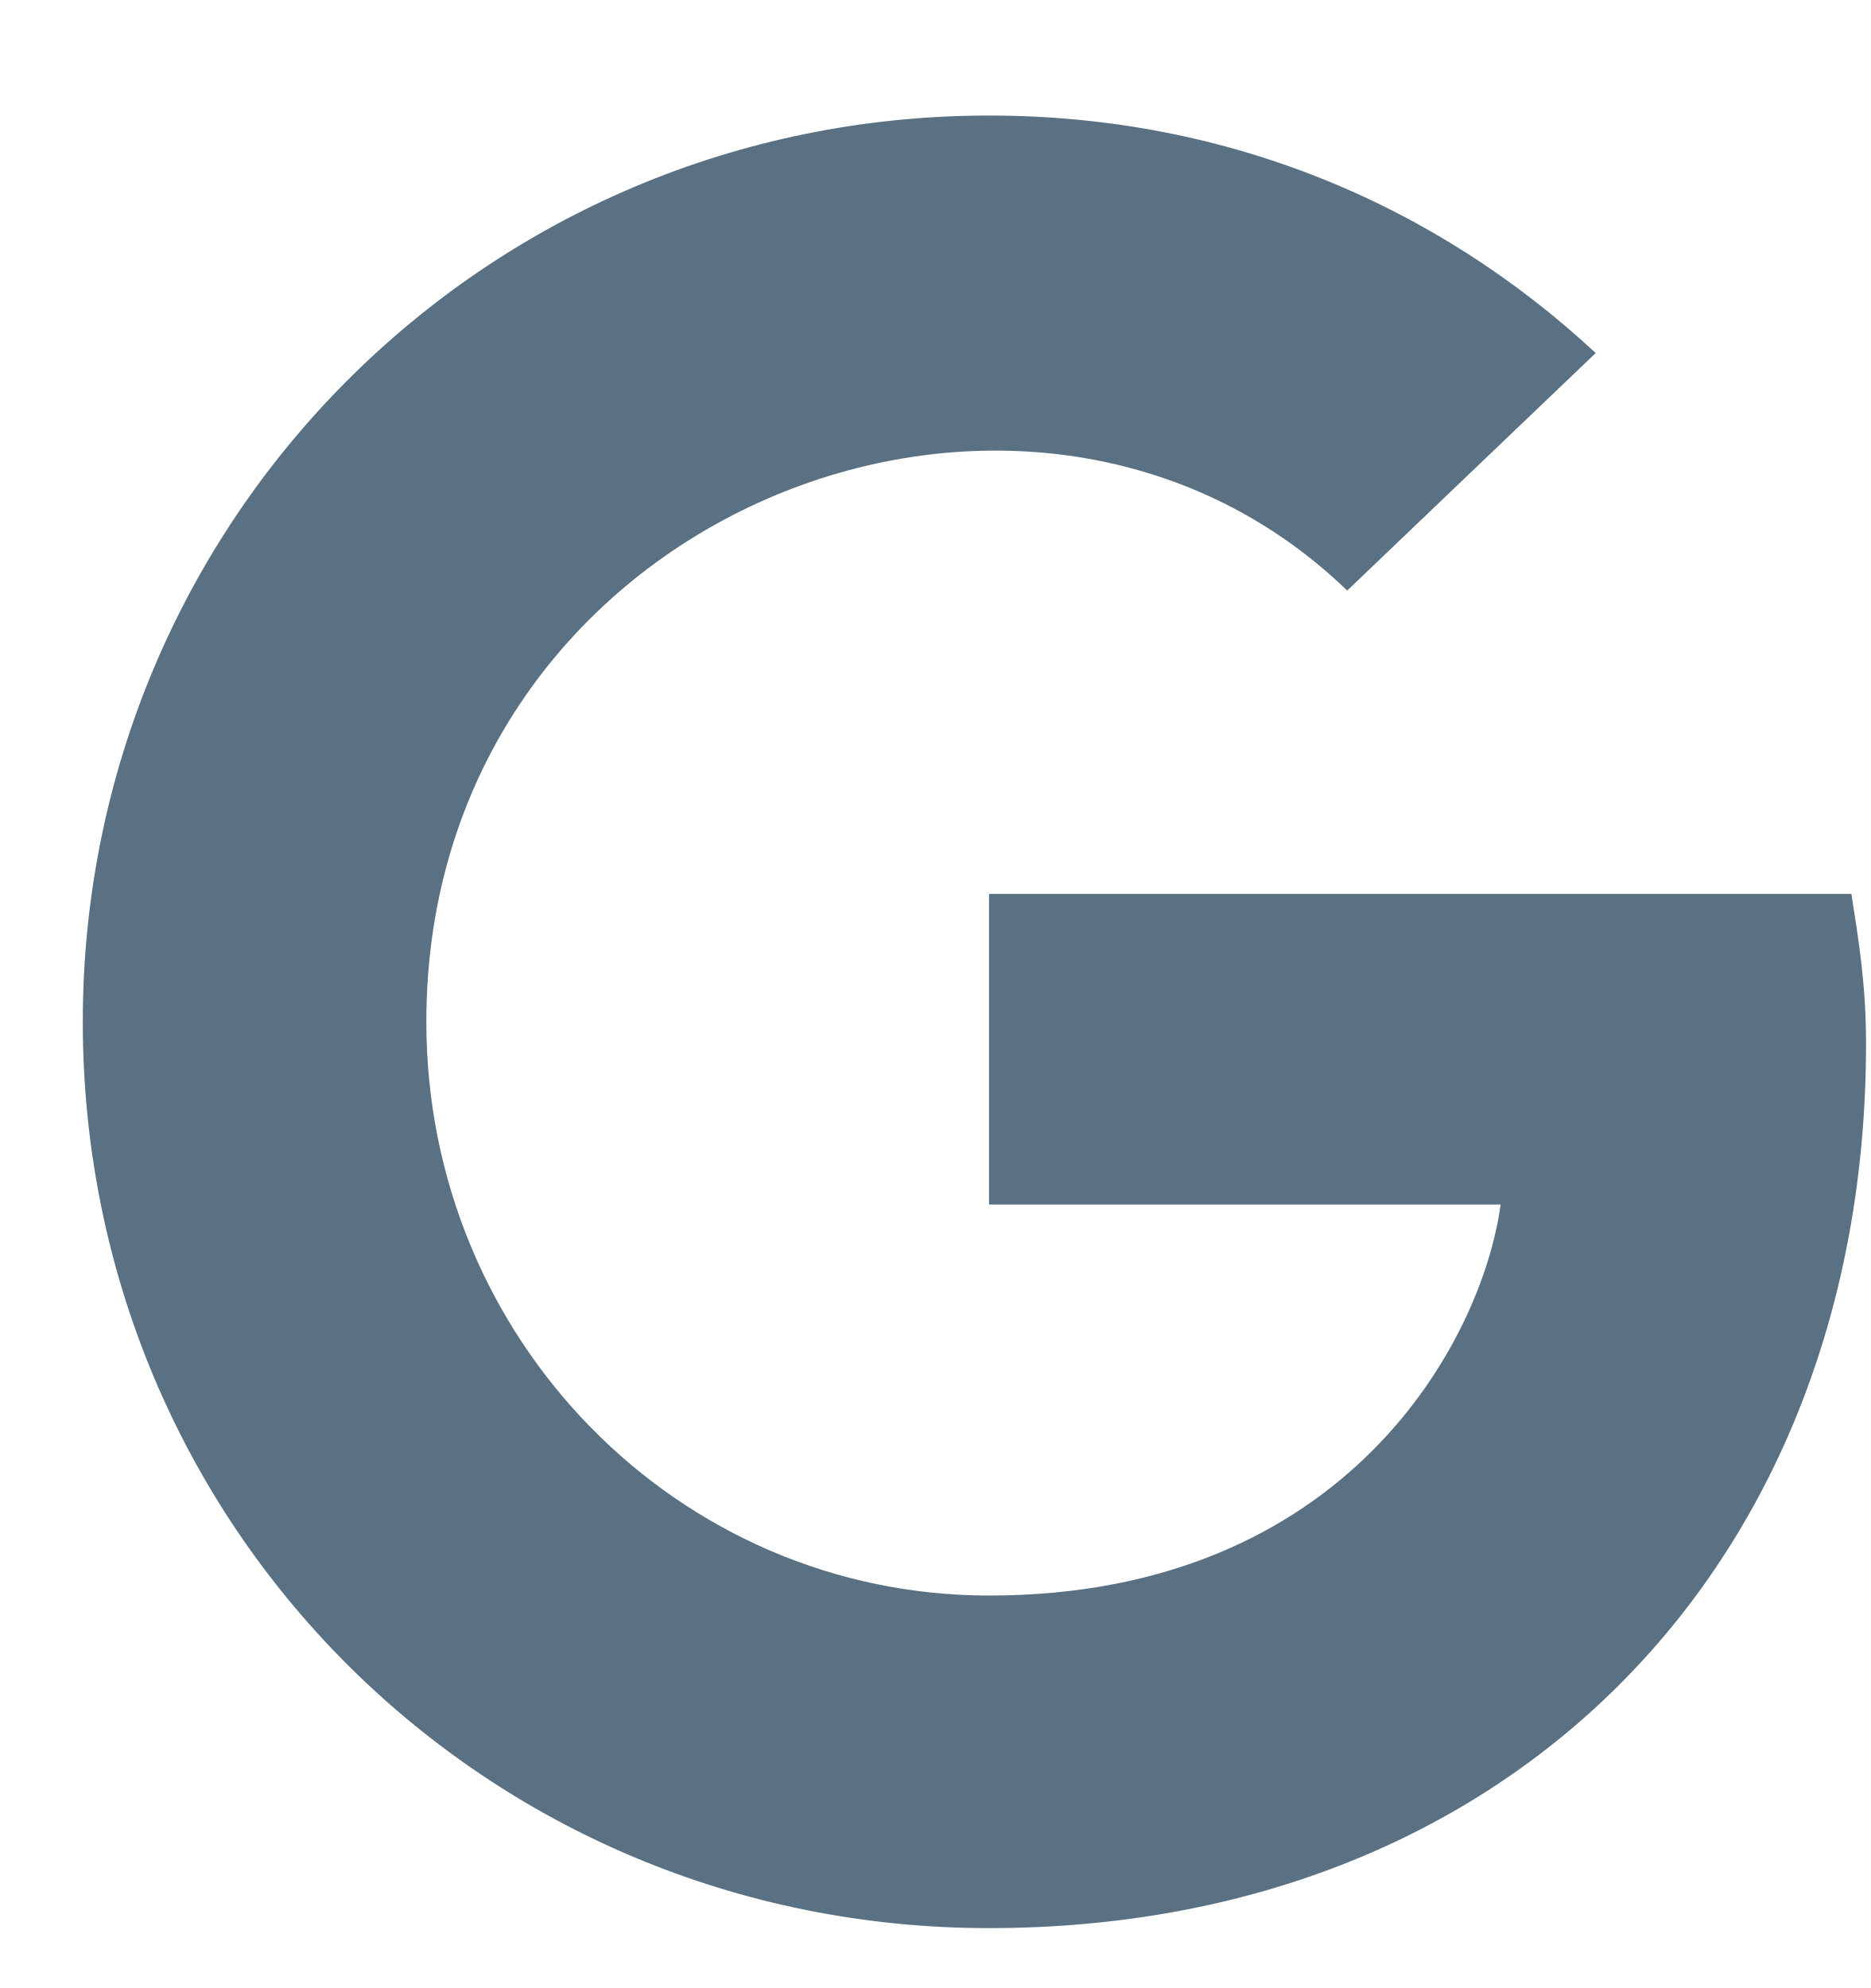
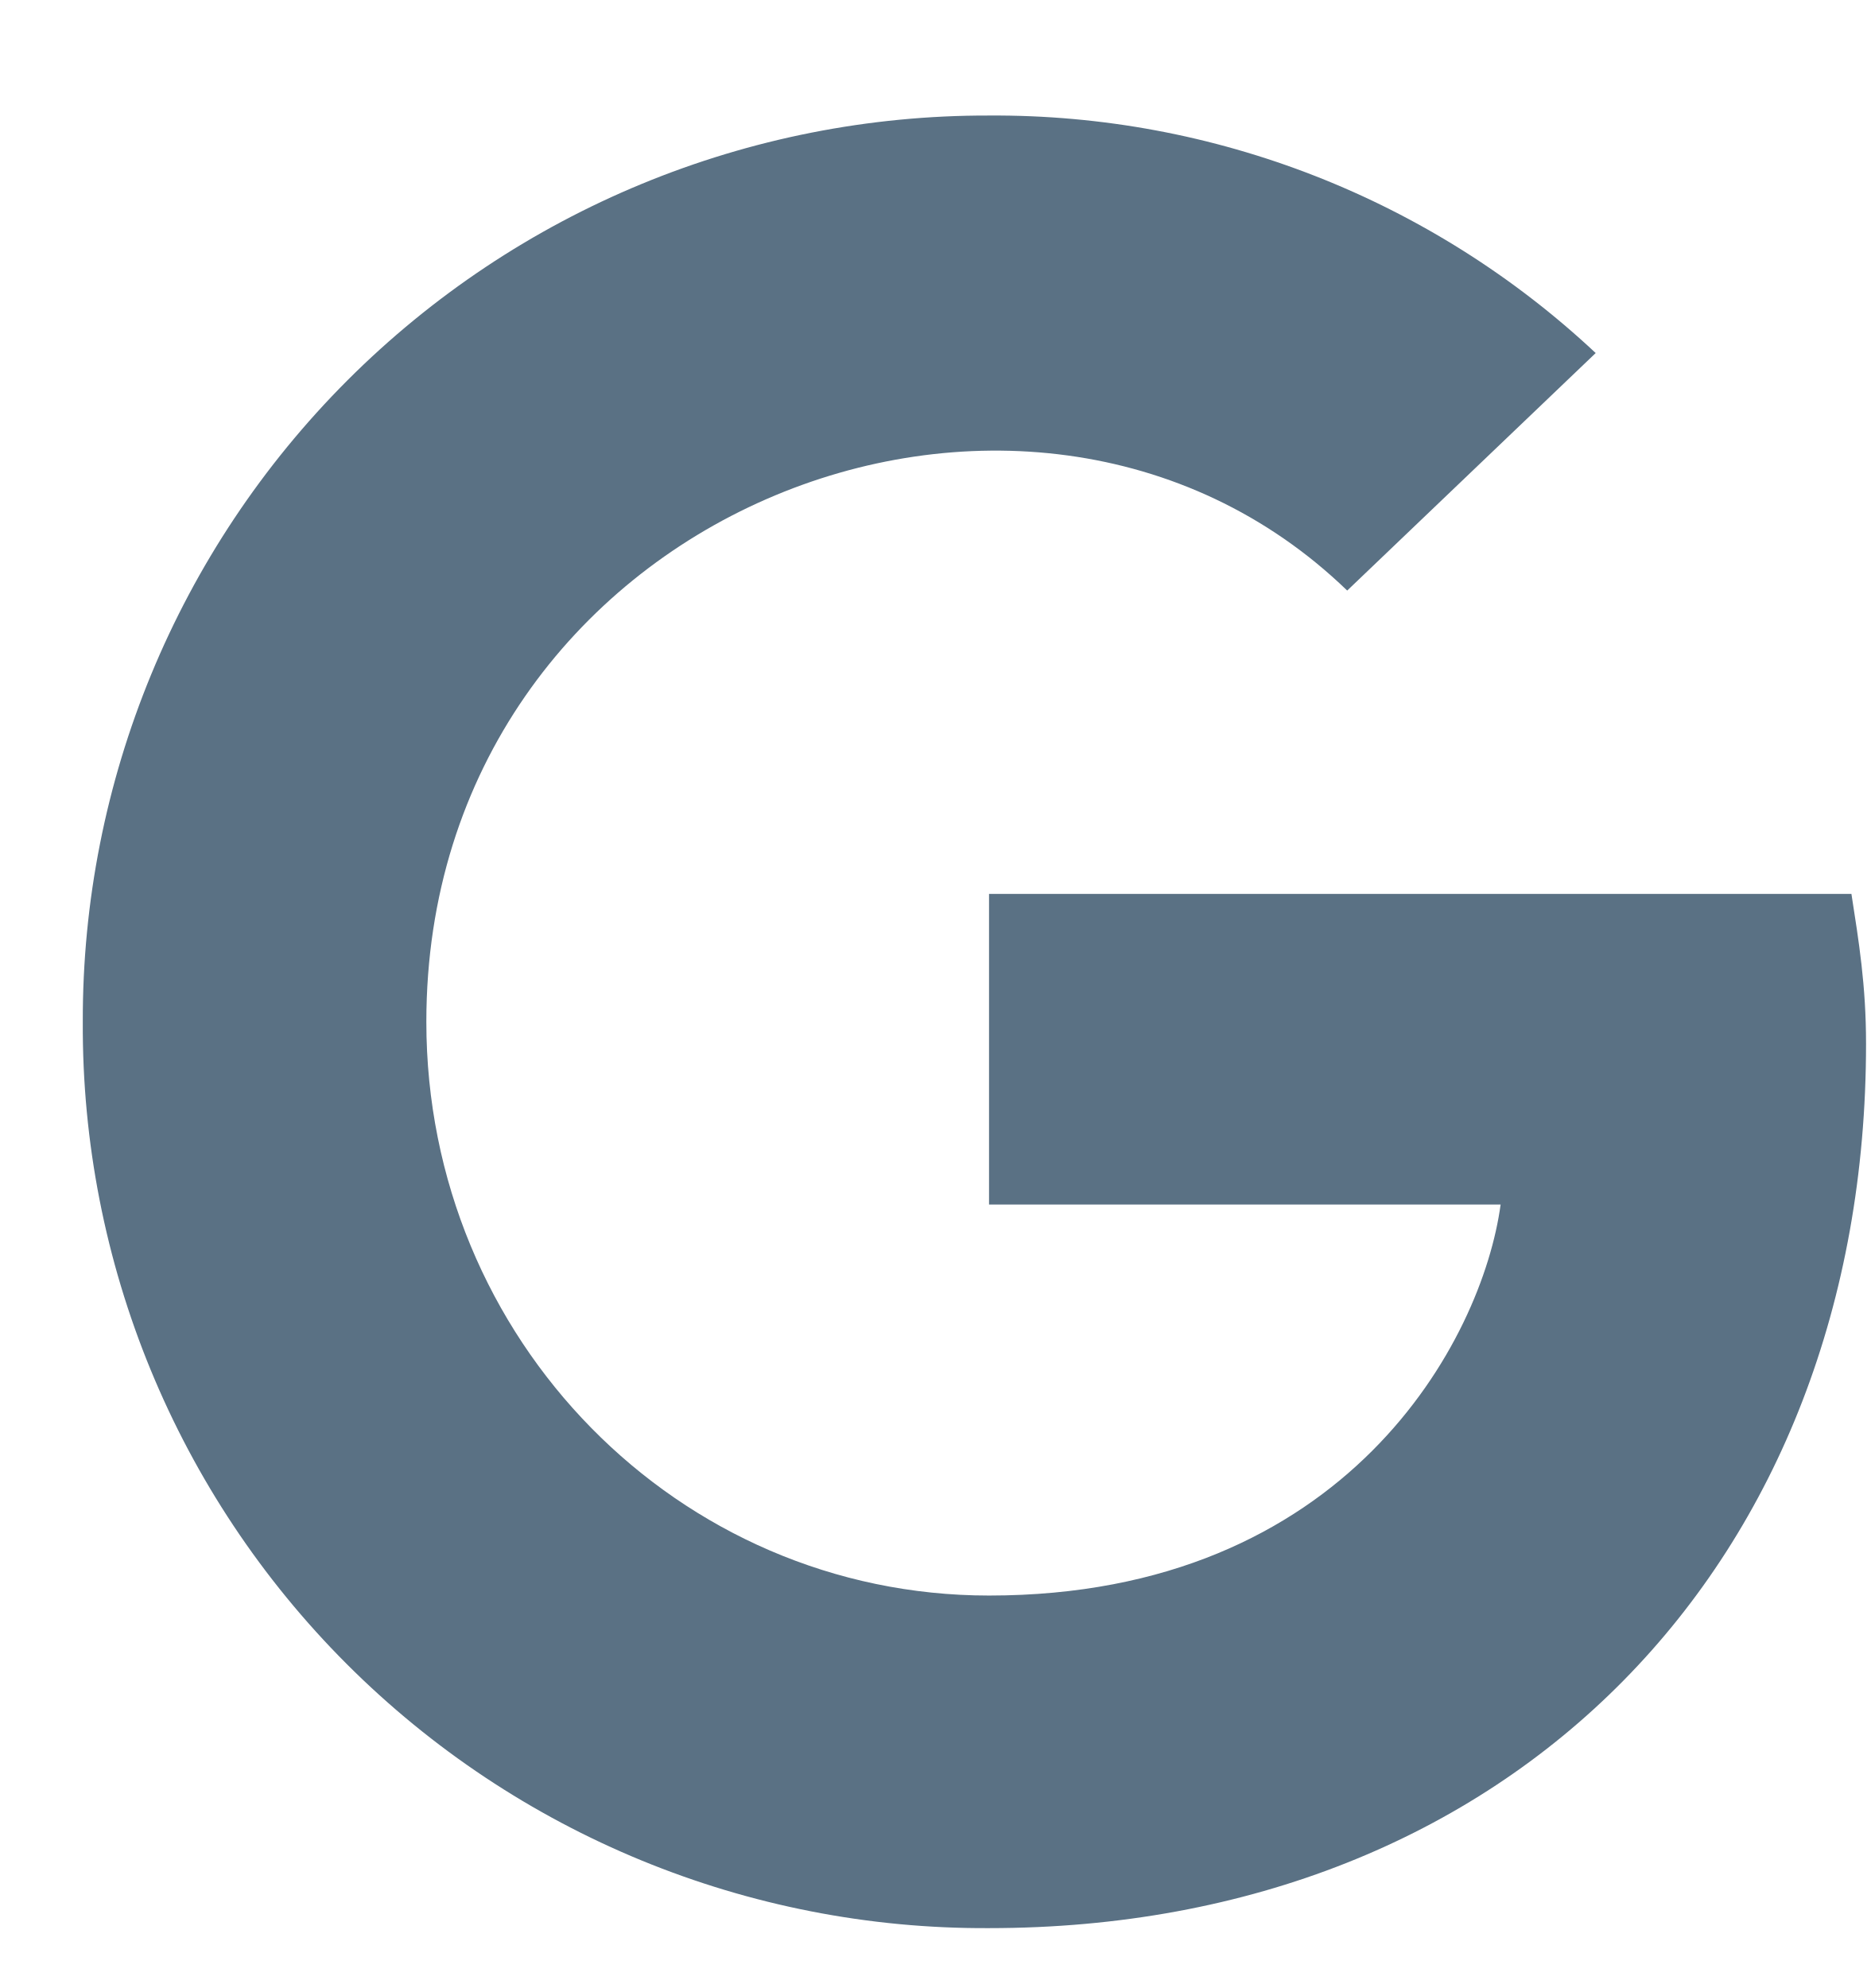
- <svg xmlns="http://www.w3.org/2000/svg" width="16" height="17" viewBox="0 0 16 17" fill="none">
-   <path d="M15.958 8.925C15.958 8.425 15.896 8.05 15.833 7.644H8.458V10.3H12.833C12.677 11.456 11.521 13.644 8.458 13.644C5.802 13.644 3.646 11.456 3.646 8.738C3.646 4.394 8.771 2.394 11.521 5.05L13.646 3.019C12.302 1.769 10.521 0.988 8.458 0.988C4.146 0.988 0.708 4.456 0.708 8.738C0.708 13.05 4.146 16.488 8.458 16.488C12.927 16.488 15.958 13.363 15.958 8.925Z" fill="#5A7184" />
+ <svg xmlns="http://www.w3.org/2000/svg" width="16" height="17" fill="none">
+   <path d="M15.958 8.925c0-.5-.062-.875-.125-1.281H8.458V10.3h4.375c-.156 1.156-1.312 3.344-4.375 3.344-2.656 0-4.812-2.188-4.812-4.906 0-4.344 5.125-6.344 7.875-3.688l2.125-2.031A7.517 7.517 0 008.458.988a7.729 7.729 0 00-7.75 7.75 7.709 7.709 0 007.75 7.75c4.469 0 7.5-3.125 7.5-7.563z" fill="#5A7184" />
</svg>
